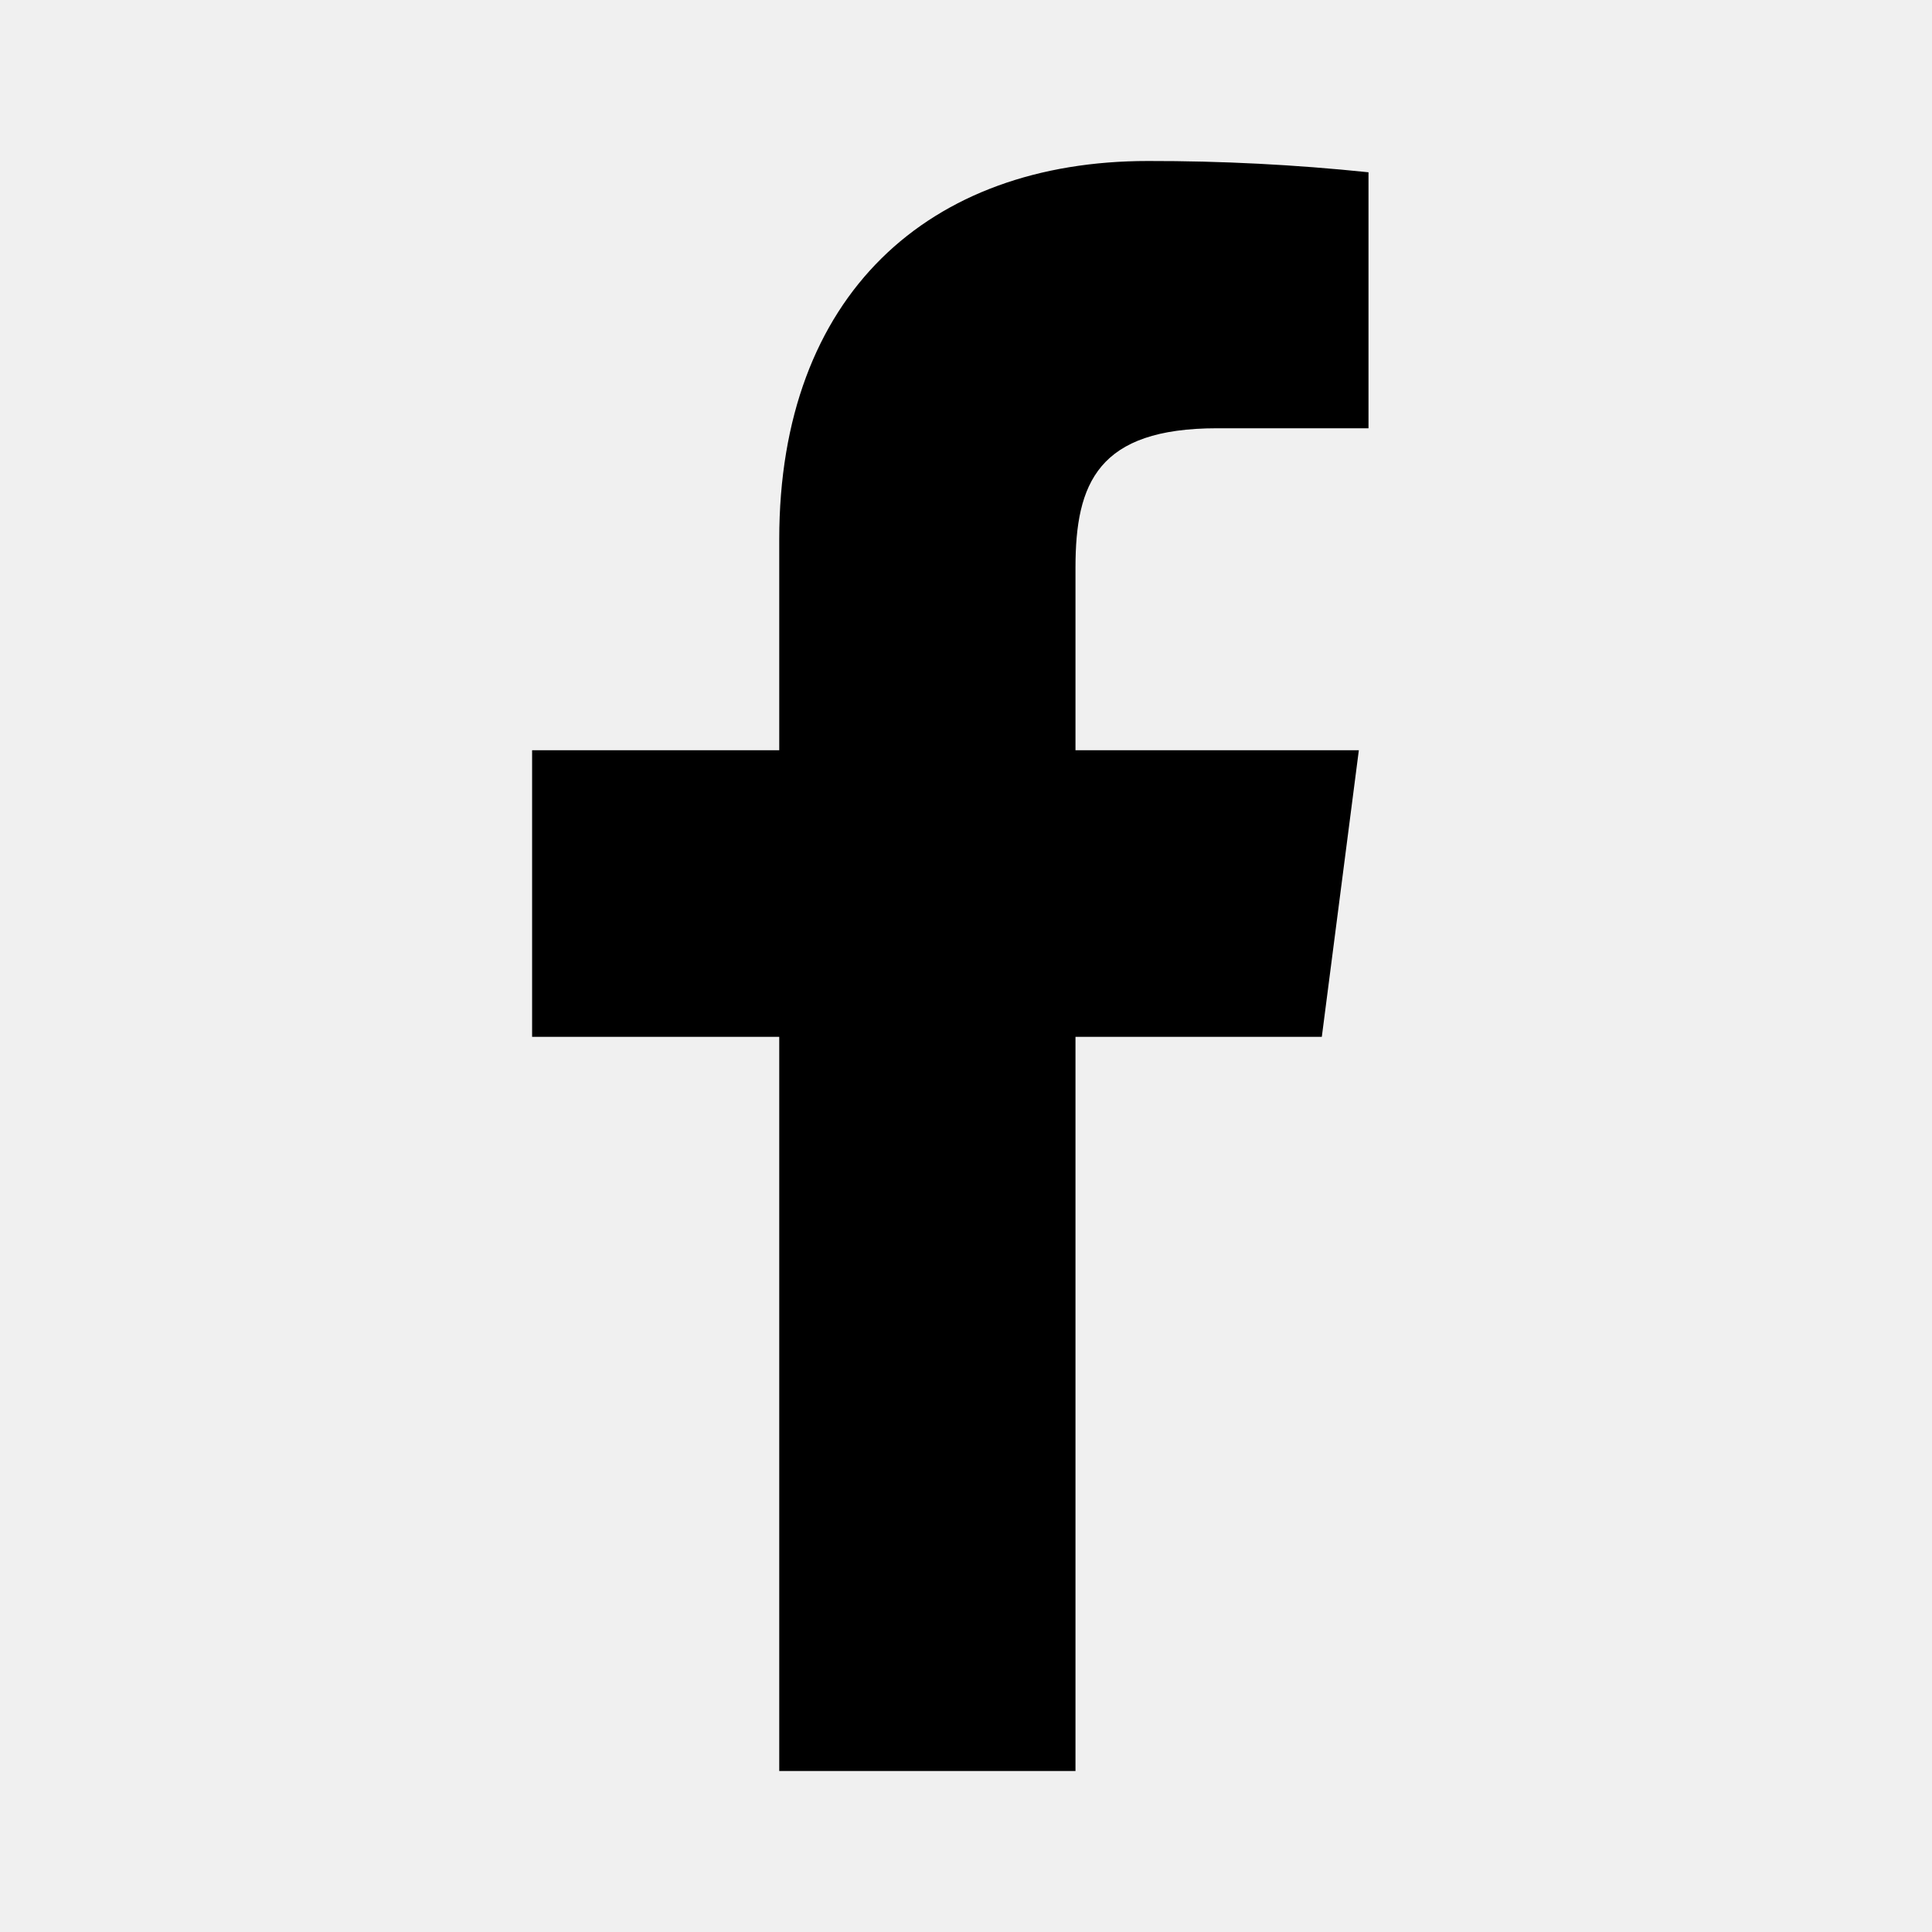
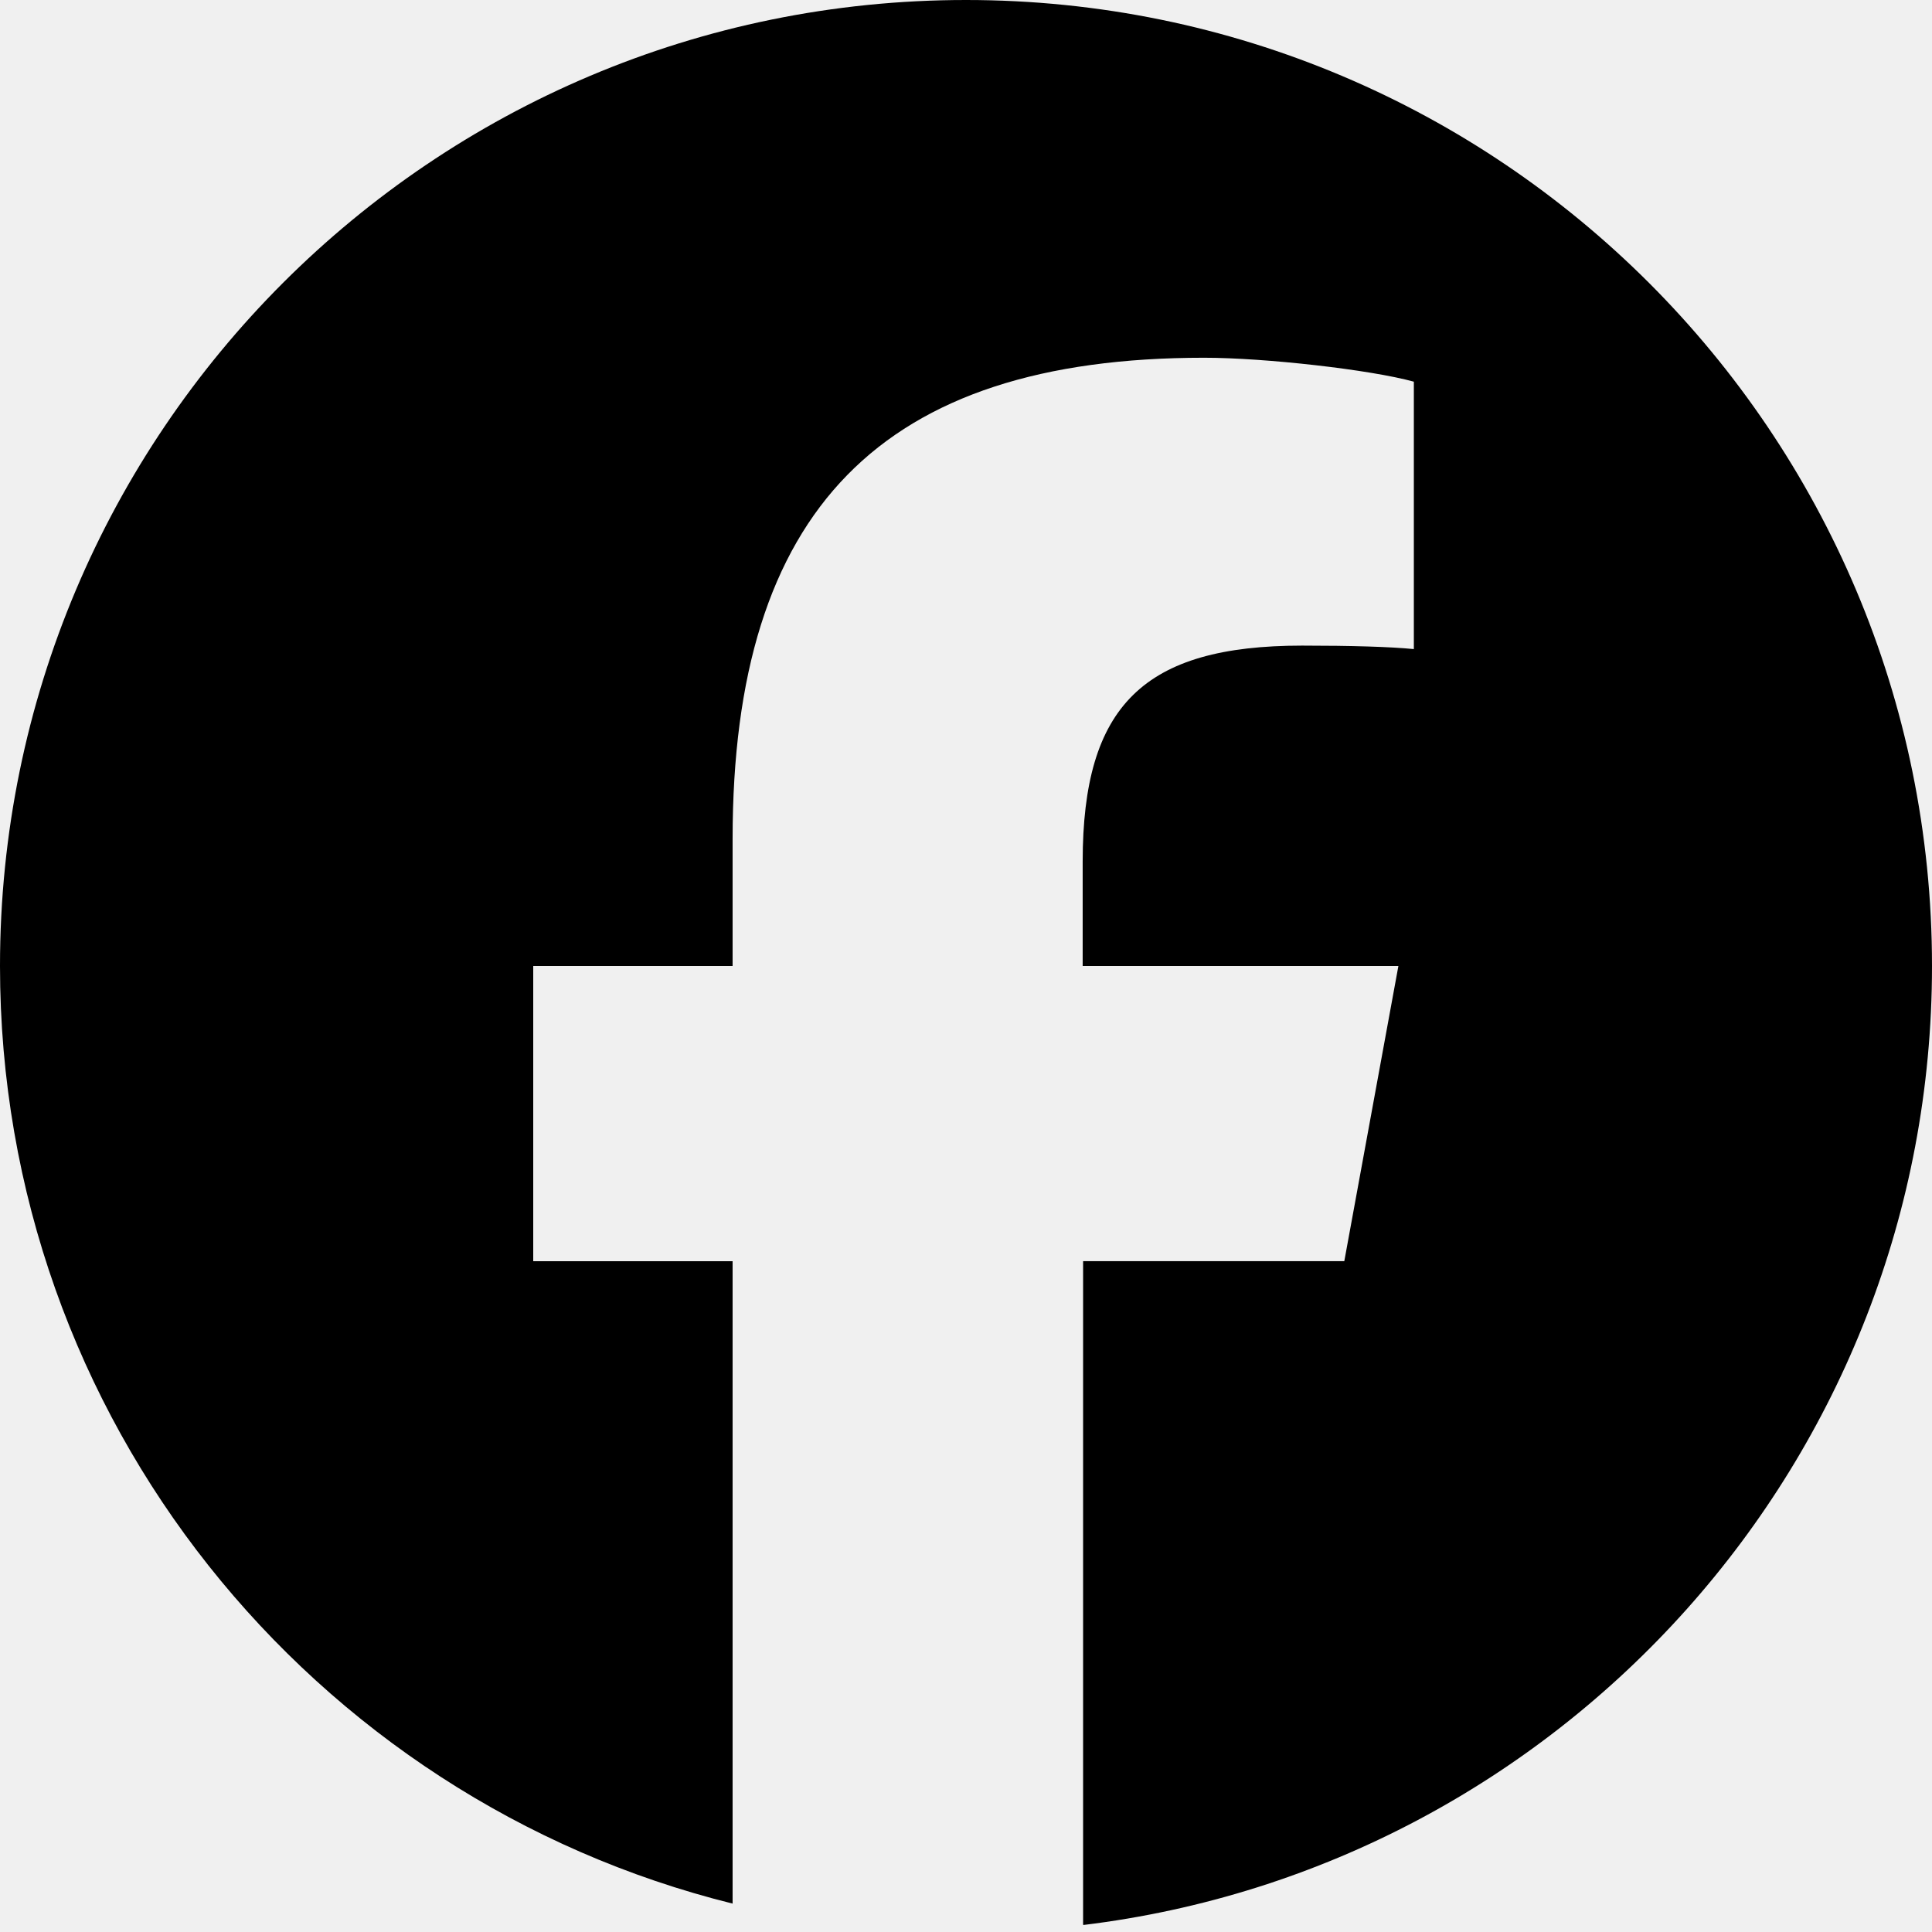
- <svg xmlns="http://www.w3.org/2000/svg" id="facebook-icon" viewBox="0 0 24 24">
-   <path d="M15.12,5.32H17V2.14A26.11,26.11,0,0,0,14.26,2C11.54,2,9.68,3.66,9.68,6.7V9.32H6.61v3.56H9.68V22h3.68V12.88h3.06l.46-3.56H13.36V7.05C13.36,6,13.64,5.32,15.12,5.32Z" />
+ <svg xmlns="http://www.w3.org/2000/svg" width="100%" height="100%" viewBox="0 0 36 36" version="1.1" xml:space="preserve">
+   <path d="M20.181 35.87C29.094 34.791 36 27.202 36 18c0-9.941-8.059-18-18-18S0 8.059 0 18c0 8.442 5.811 15.526 13.652 17.471L14 34h5.5l.681 1.87Z" mask="url(#facebook-icon-text)" />
+   <mask id="facebook-icon-text">
+     <rect fill="white" x="0" y="0" width="100" height="100" />
+     <path fill="black" d="M13.651 35.471v-11.97H9.936V18h3.715v-2.37c0-6.127 2.772-8.964 8.784-8.964 1.138 0 3.103.223 3.91.446v4.983c-.425-.043-1.167-.065-2.081-.065-2.952 0-4.09 1.116-4.09 4.025V18h5.883l-1.008 5.5h-4.867v12.37a18.183 18.183 0 0 1-6.53-.399Z" />
+   </mask>
</svg>
